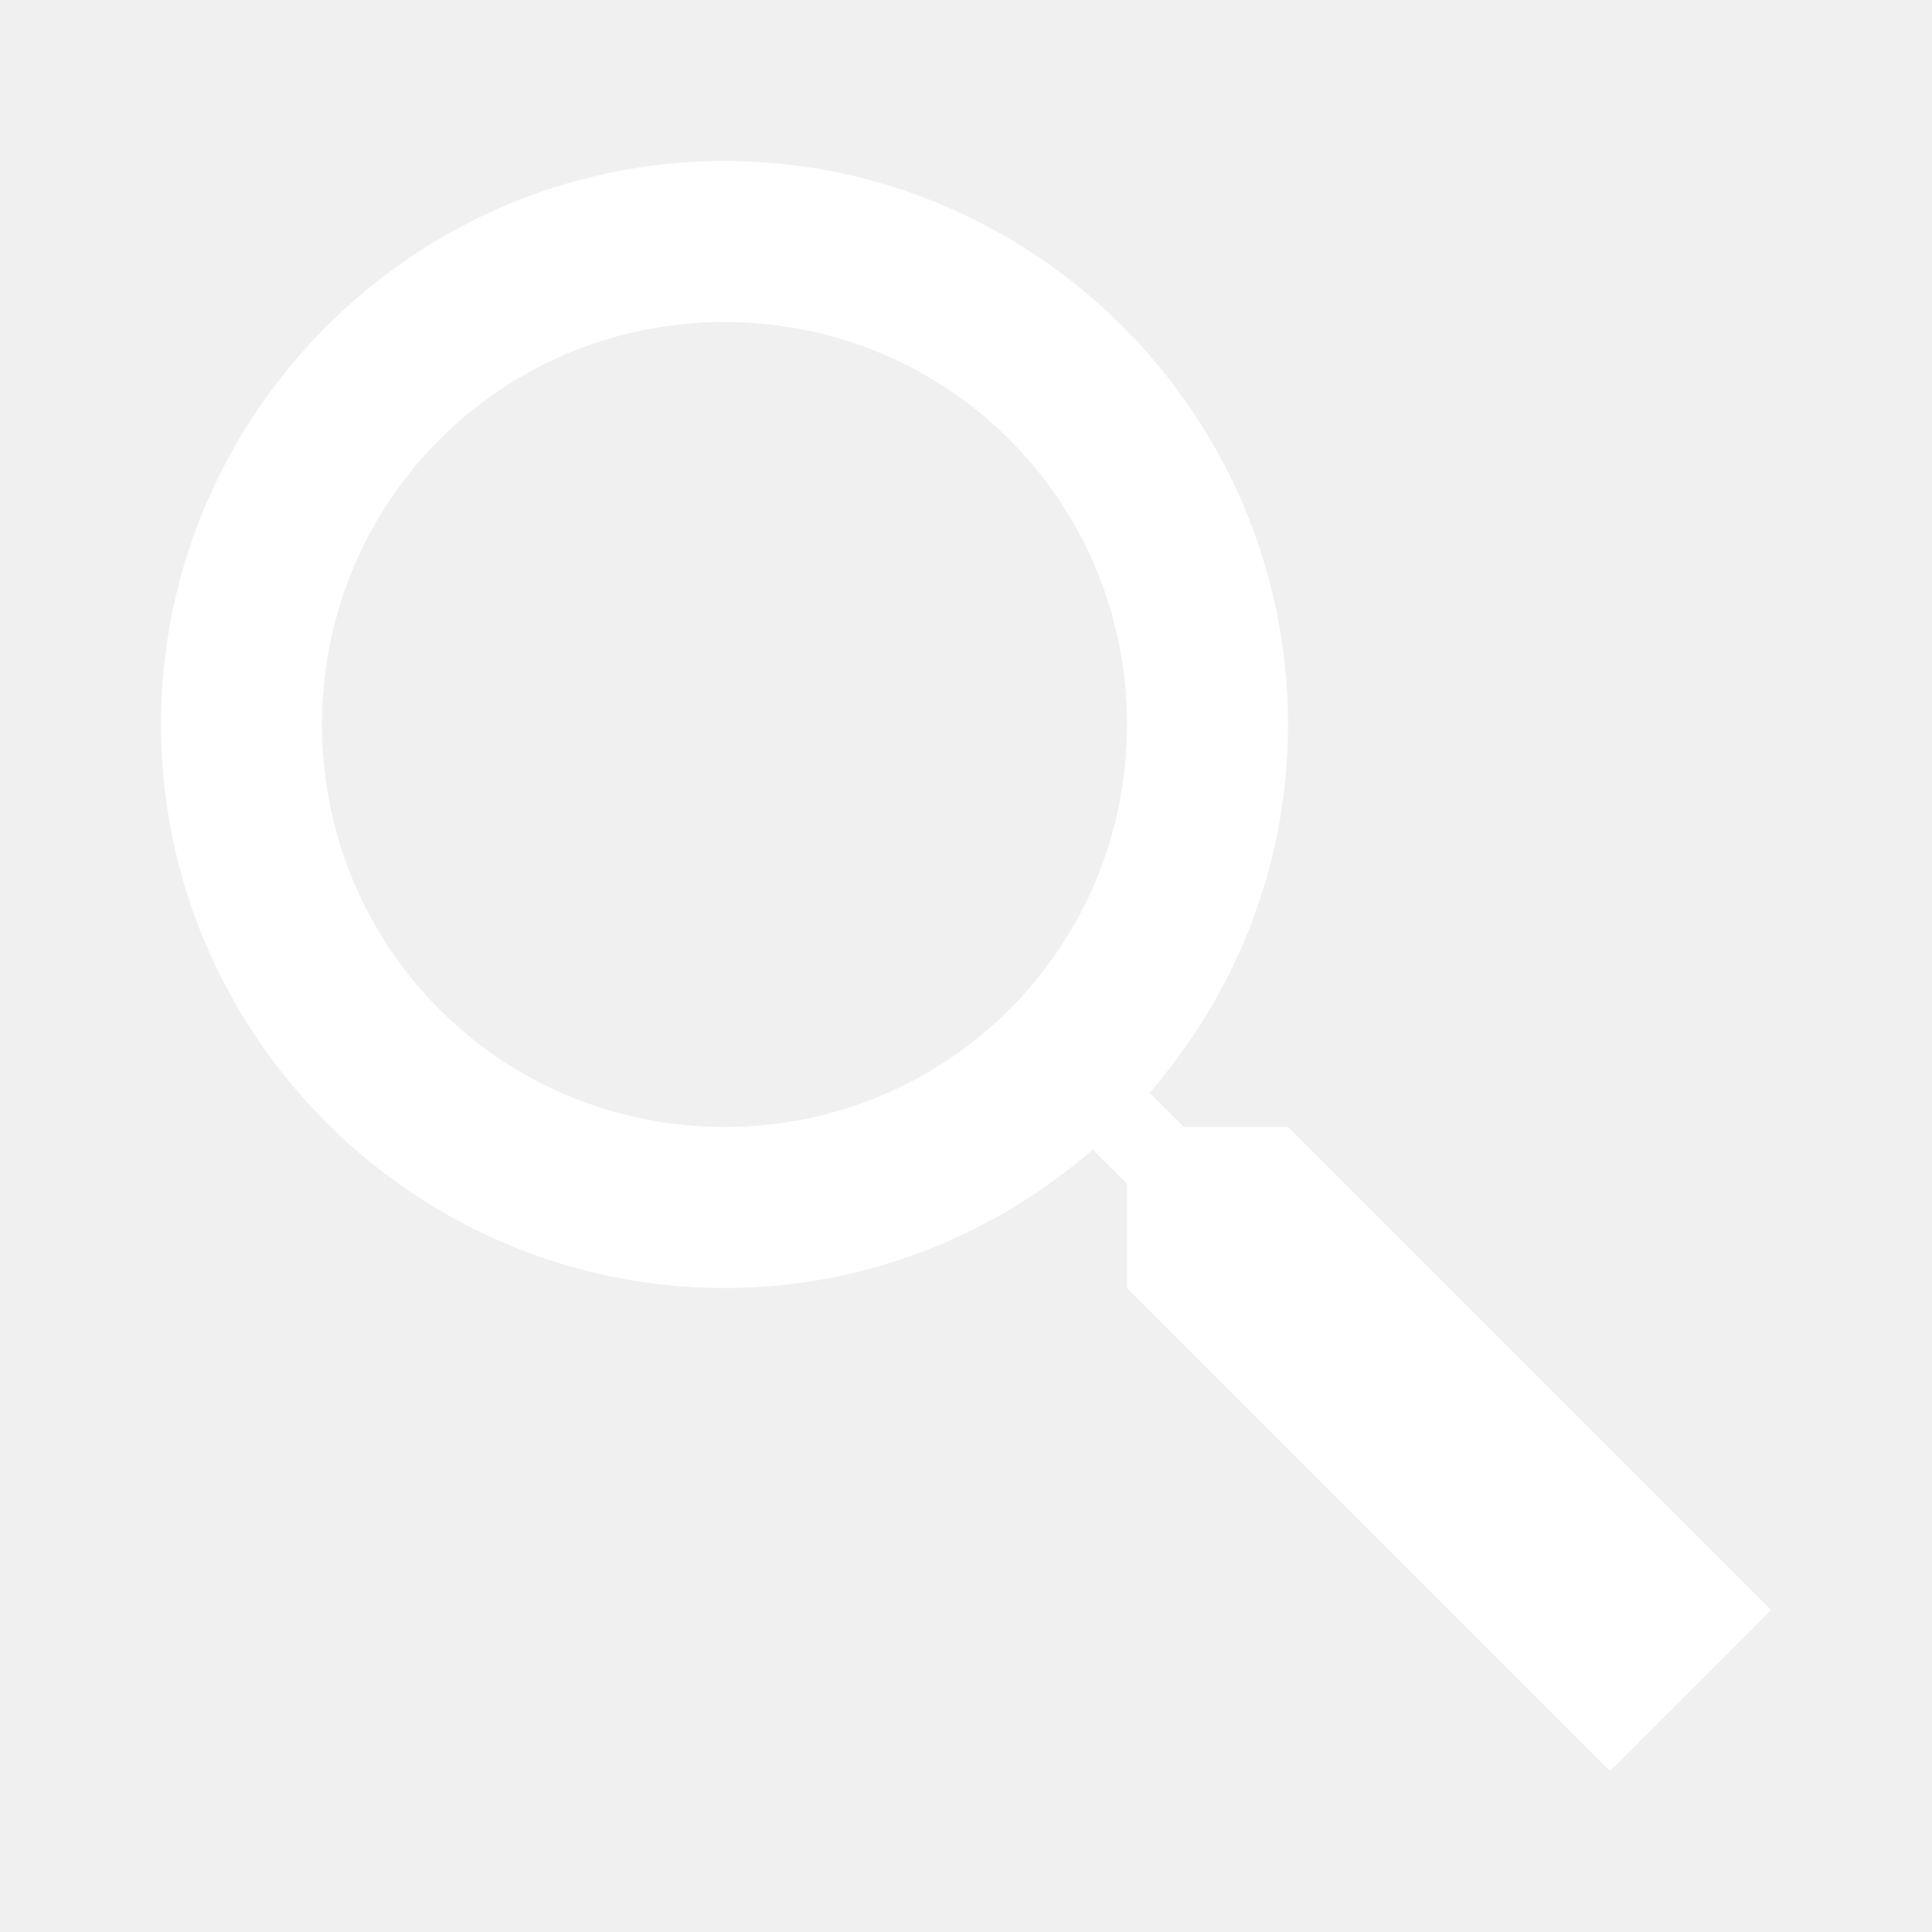
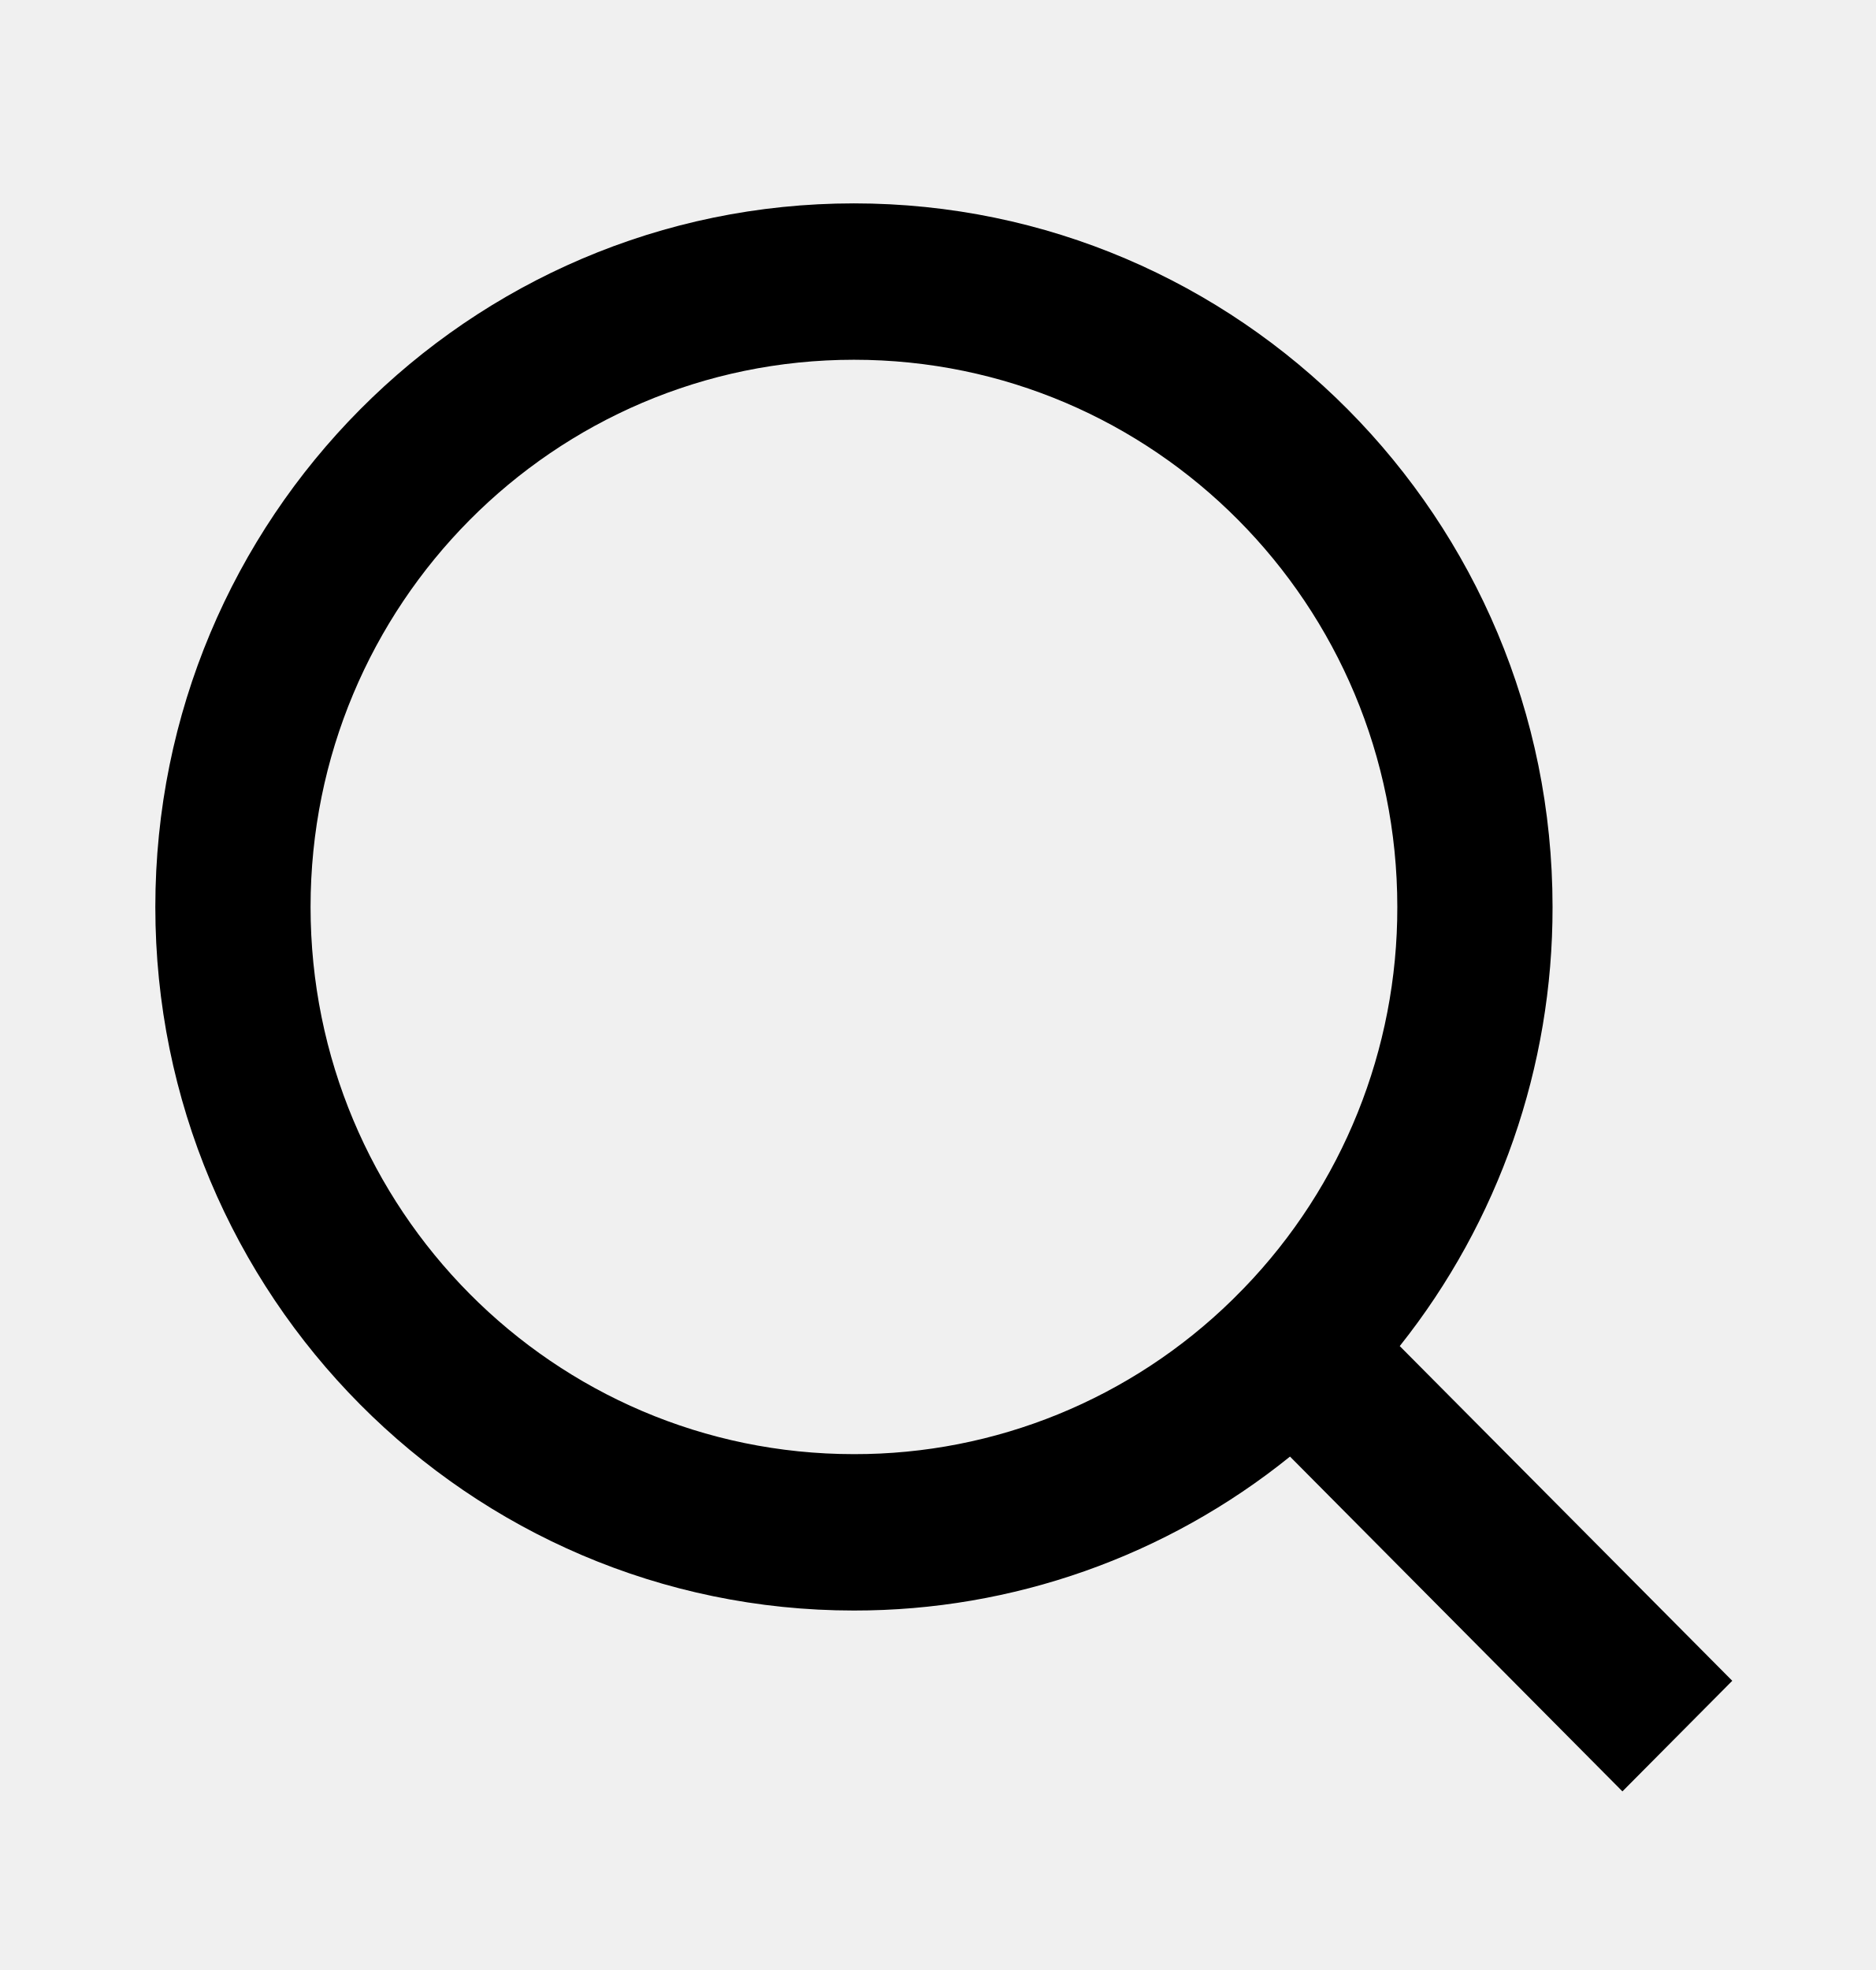
- <svg xmlns="http://www.w3.org/2000/svg" viewBox="0 0 24 24" width="1rem" height="1rem">
-   <path d="M 9 2 C 5.146 2 2 5.146 2 9 C 2 12.854 5.146 16 9 16 C 10.748 16 12.345 15.348 13.574 14.281 L 14 14.707 L 14 16 L 20 22 L 22 20 L 16 14 L 14.707 14 L 14.281 13.574 C 15.348 12.345 16 10.748 16 9 C 16 5.146 12.854 2 9 2 z M 9 4 C 11.773 4 14 6.227 14 9 C 14 11.773 11.773 14 9 14 C 6.227 14 4 11.773 4 9 C 4 6.227 6.227 4 9 4 z" fill="white" />
+ <svg xmlns="http://www.w3.org/2000/svg" width="20" height="21" viewBox="0 0 20 21" fill="none">
+   <path d="M14.923 14.349L18.468 17.917L17.297 19.096L13.753 15.527C12.434 16.591 10.794 17.17 9.104 17.168C4.993 17.168 1.656 13.808 1.656 9.668C1.656 5.528 4.993 2.168 9.104 2.168C13.216 2.168 16.552 5.528 16.552 9.668C16.555 11.37 15.98 13.021 14.923 14.349ZM13.263 13.73C14.313 12.643 14.9 11.185 14.897 9.668C14.897 6.445 12.305 3.835 9.104 3.835C5.904 3.835 3.311 6.445 3.311 9.668C3.311 12.89 5.904 15.501 9.104 15.501C10.611 15.504 12.059 14.913 13.139 13.855L13.263 13.73Z" fill="black" />
</svg>
